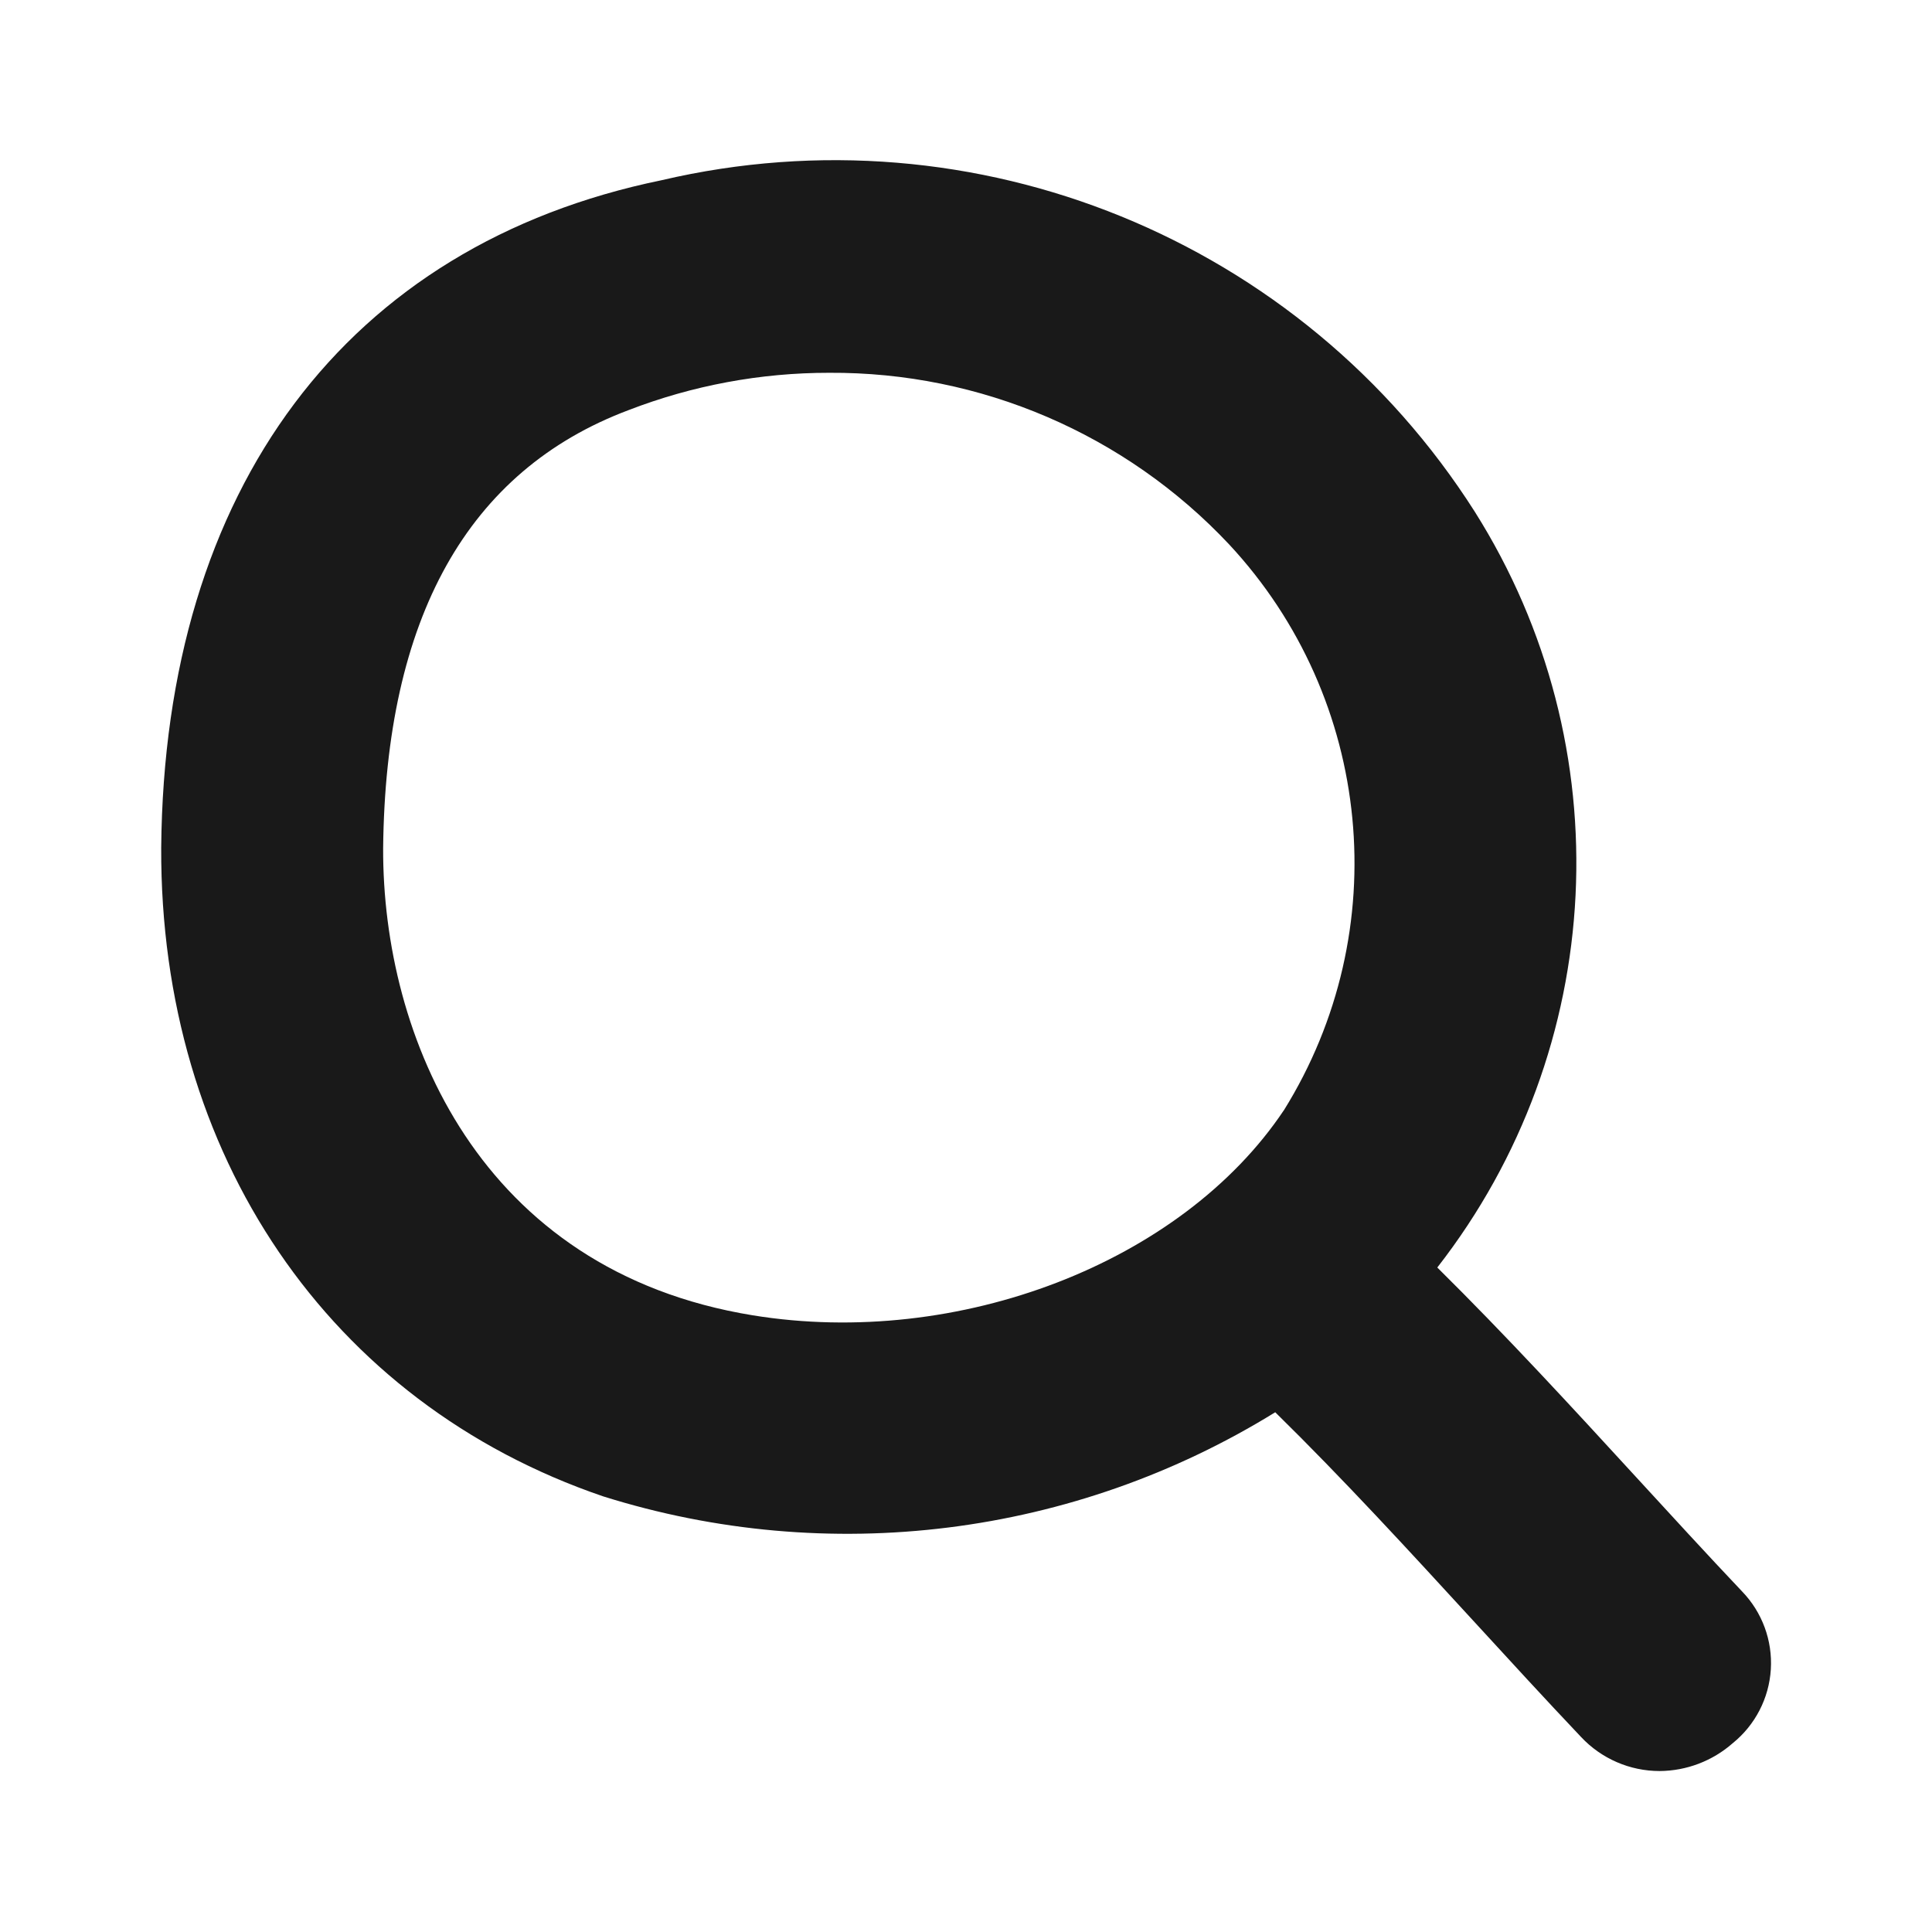
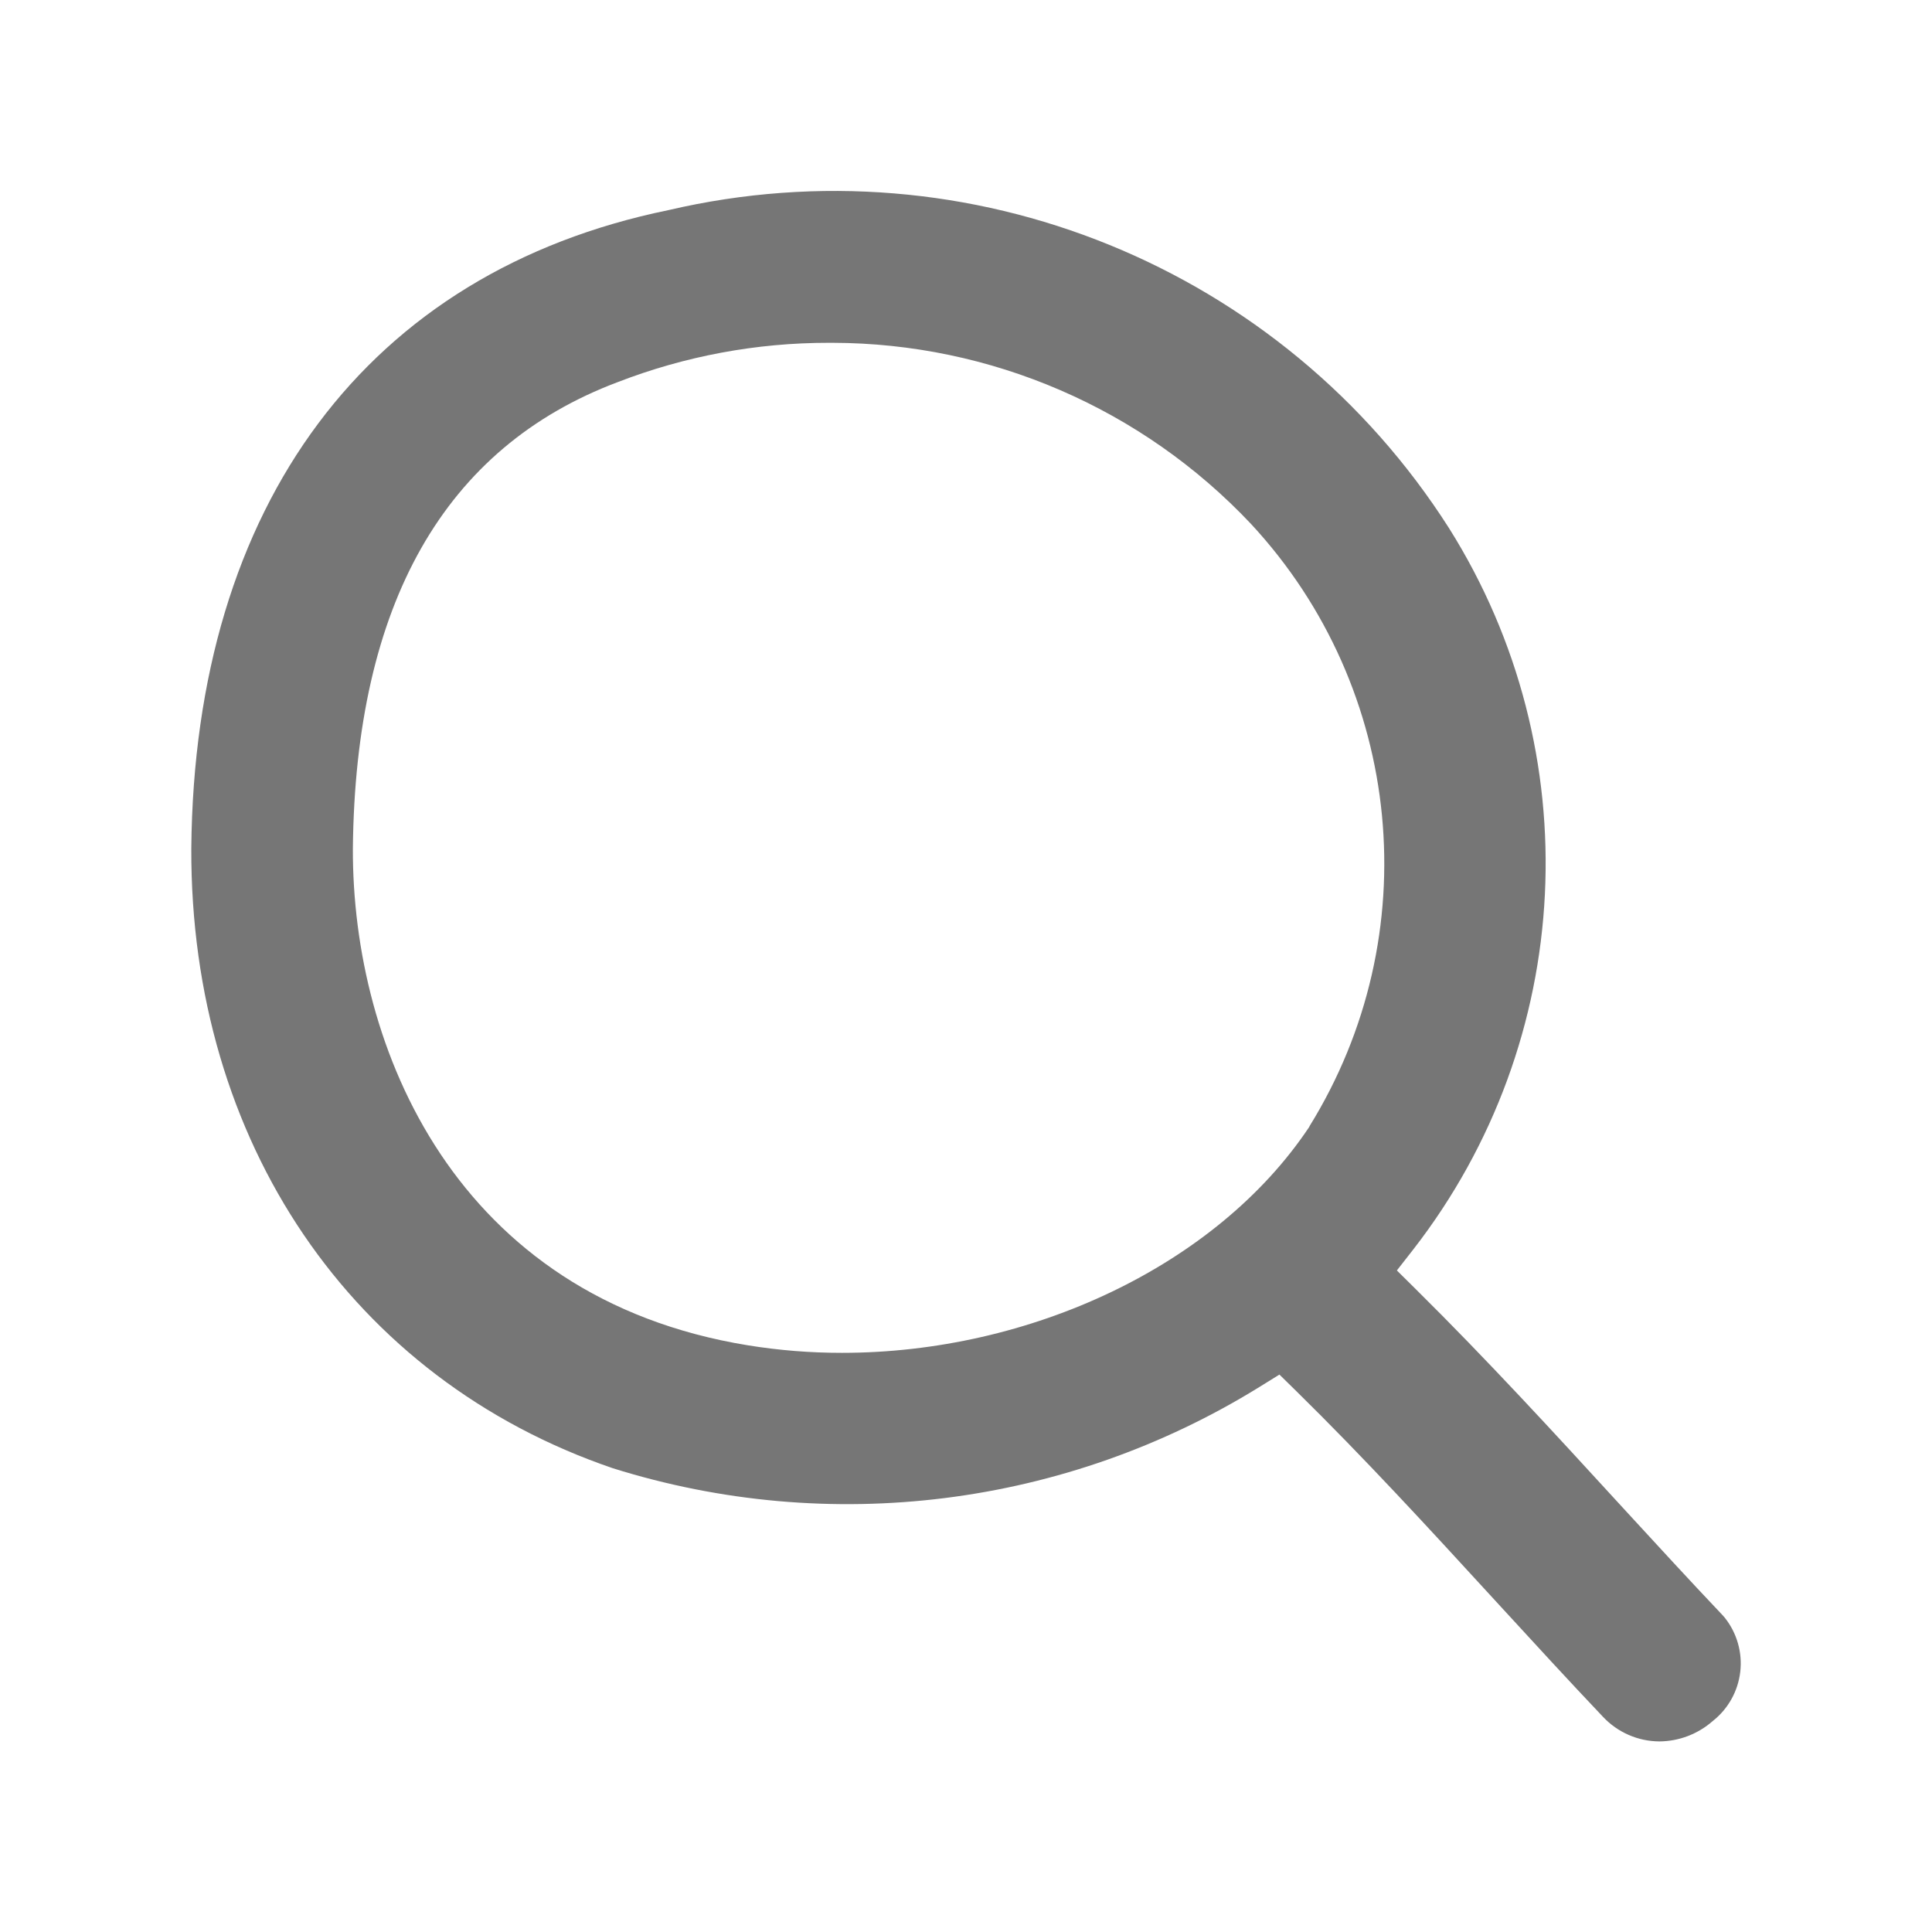
- <svg xmlns="http://www.w3.org/2000/svg" width="48" height="48" viewBox="0 0 48 48">
-   <g id="SEARCH_48" data-name="SEARCH 48" transform="translate(-590 -126)">
-     <g id="그룹_199" data-name="그룹 199" transform="translate(-159 -926)">
-       <rect id="사각형_206" data-name="사각형 206" width="48" height="48" transform="translate(749 1052)" fill="none" opacity="0.4" />
-     </g>
-     <path id="패스_1162" data-name="패스 1162" d="M984.26,2012.085c-.891-.94-1.768-1.9-2.648-2.857-1.585-1.728-3.215-3.5-4.924-5.19a16.349,16.349,0,0,0,.93-18.78,18.848,18.848,0,0,0-20.2-8.234c-7.823,1.608-12.356,7.651-12.434,16.584-.029,7.62,4.164,13.791,10.978,16.115a20.23,20.23,0,0,0,16.7-2.089c1.7,1.668,3.336,3.454,4.928,5.188.886.966,1.77,1.93,2.67,2.88a2.676,2.676,0,0,0,1.95.846,2.778,2.778,0,0,0,1.818-.692A2.56,2.56,0,0,0,984.26,2012.085Zm-11.384-11.954c-2.532,3.786-8.082,5.925-13.193,5.095h0c-6.807-1.107-9.2-6.947-9.185-11.6.057-5.724,2.1-9.385,6.093-10.888a13.807,13.807,0,0,1,4.99-.929,13.524,13.524,0,0,1,9.936,4.264A11.623,11.623,0,0,1,972.877,2000.131Z" transform="translate(-350.979 -1846.547)" fill="#191919" />
+ <svg xmlns="http://www.w3.org/2000/svg" id="그룹_6501" data-name="그룹 6501" width="48" height="48" viewBox="0 0 48 48">
+   <defs>
+     <clipPath id="clip-path">
+       <rect id="사각형_1571" data-name="사각형 1571" width="48" height="48" fill="none" />
+     </clipPath>
+   </defs>
+   <g id="그룹_6500" data-name="그룹 6500" clip-path="url(#clip-path)">
+     <path id="패스_1690" data-name="패스 1690" d="M42.741,40.071l-.006-.008c-.767-.809-1.525-1.635-2.283-2.459l-.373-.406c-1.4-1.528-3.144-3.429-4.9-5.165l-.474-.469.41-.525A15.638,15.638,0,0,0,36,13.121a18.11,18.11,0,0,0-19.395-7.9C9.142,6.752,4.828,12.531,4.753,21.077c-.027,7.284,3.985,13.186,10.47,15.4a19.462,19.462,0,0,0,16.064-2.016l.5-.31.42.412c1.675,1.644,3.287,3.4,4.846,5.1l.237.258c.841.916,1.68,1.831,2.534,2.731a1.935,1.935,0,0,0,1.406.613,2.03,2.03,0,0,0,1.322-.506,1.822,1.822,0,0,0,.3-2.567c-.032-.038-.067-.078-.106-.117M32.533,27.99l-.014.021c-2.3,3.439-6.931,5.6-11.6,5.6a14.528,14.528,0,0,1-2.337-.187c-7.27-1.182-9.831-7.387-9.815-12.341.061-6.072,2.274-9.969,6.579-11.589a14.491,14.491,0,0,1,5.246-.977h.089a14.322,14.322,0,0,1,10.4,4.5,12.4,12.4,0,0,1,1.45,14.969" fill="#767676" />
  </g>
</svg>
